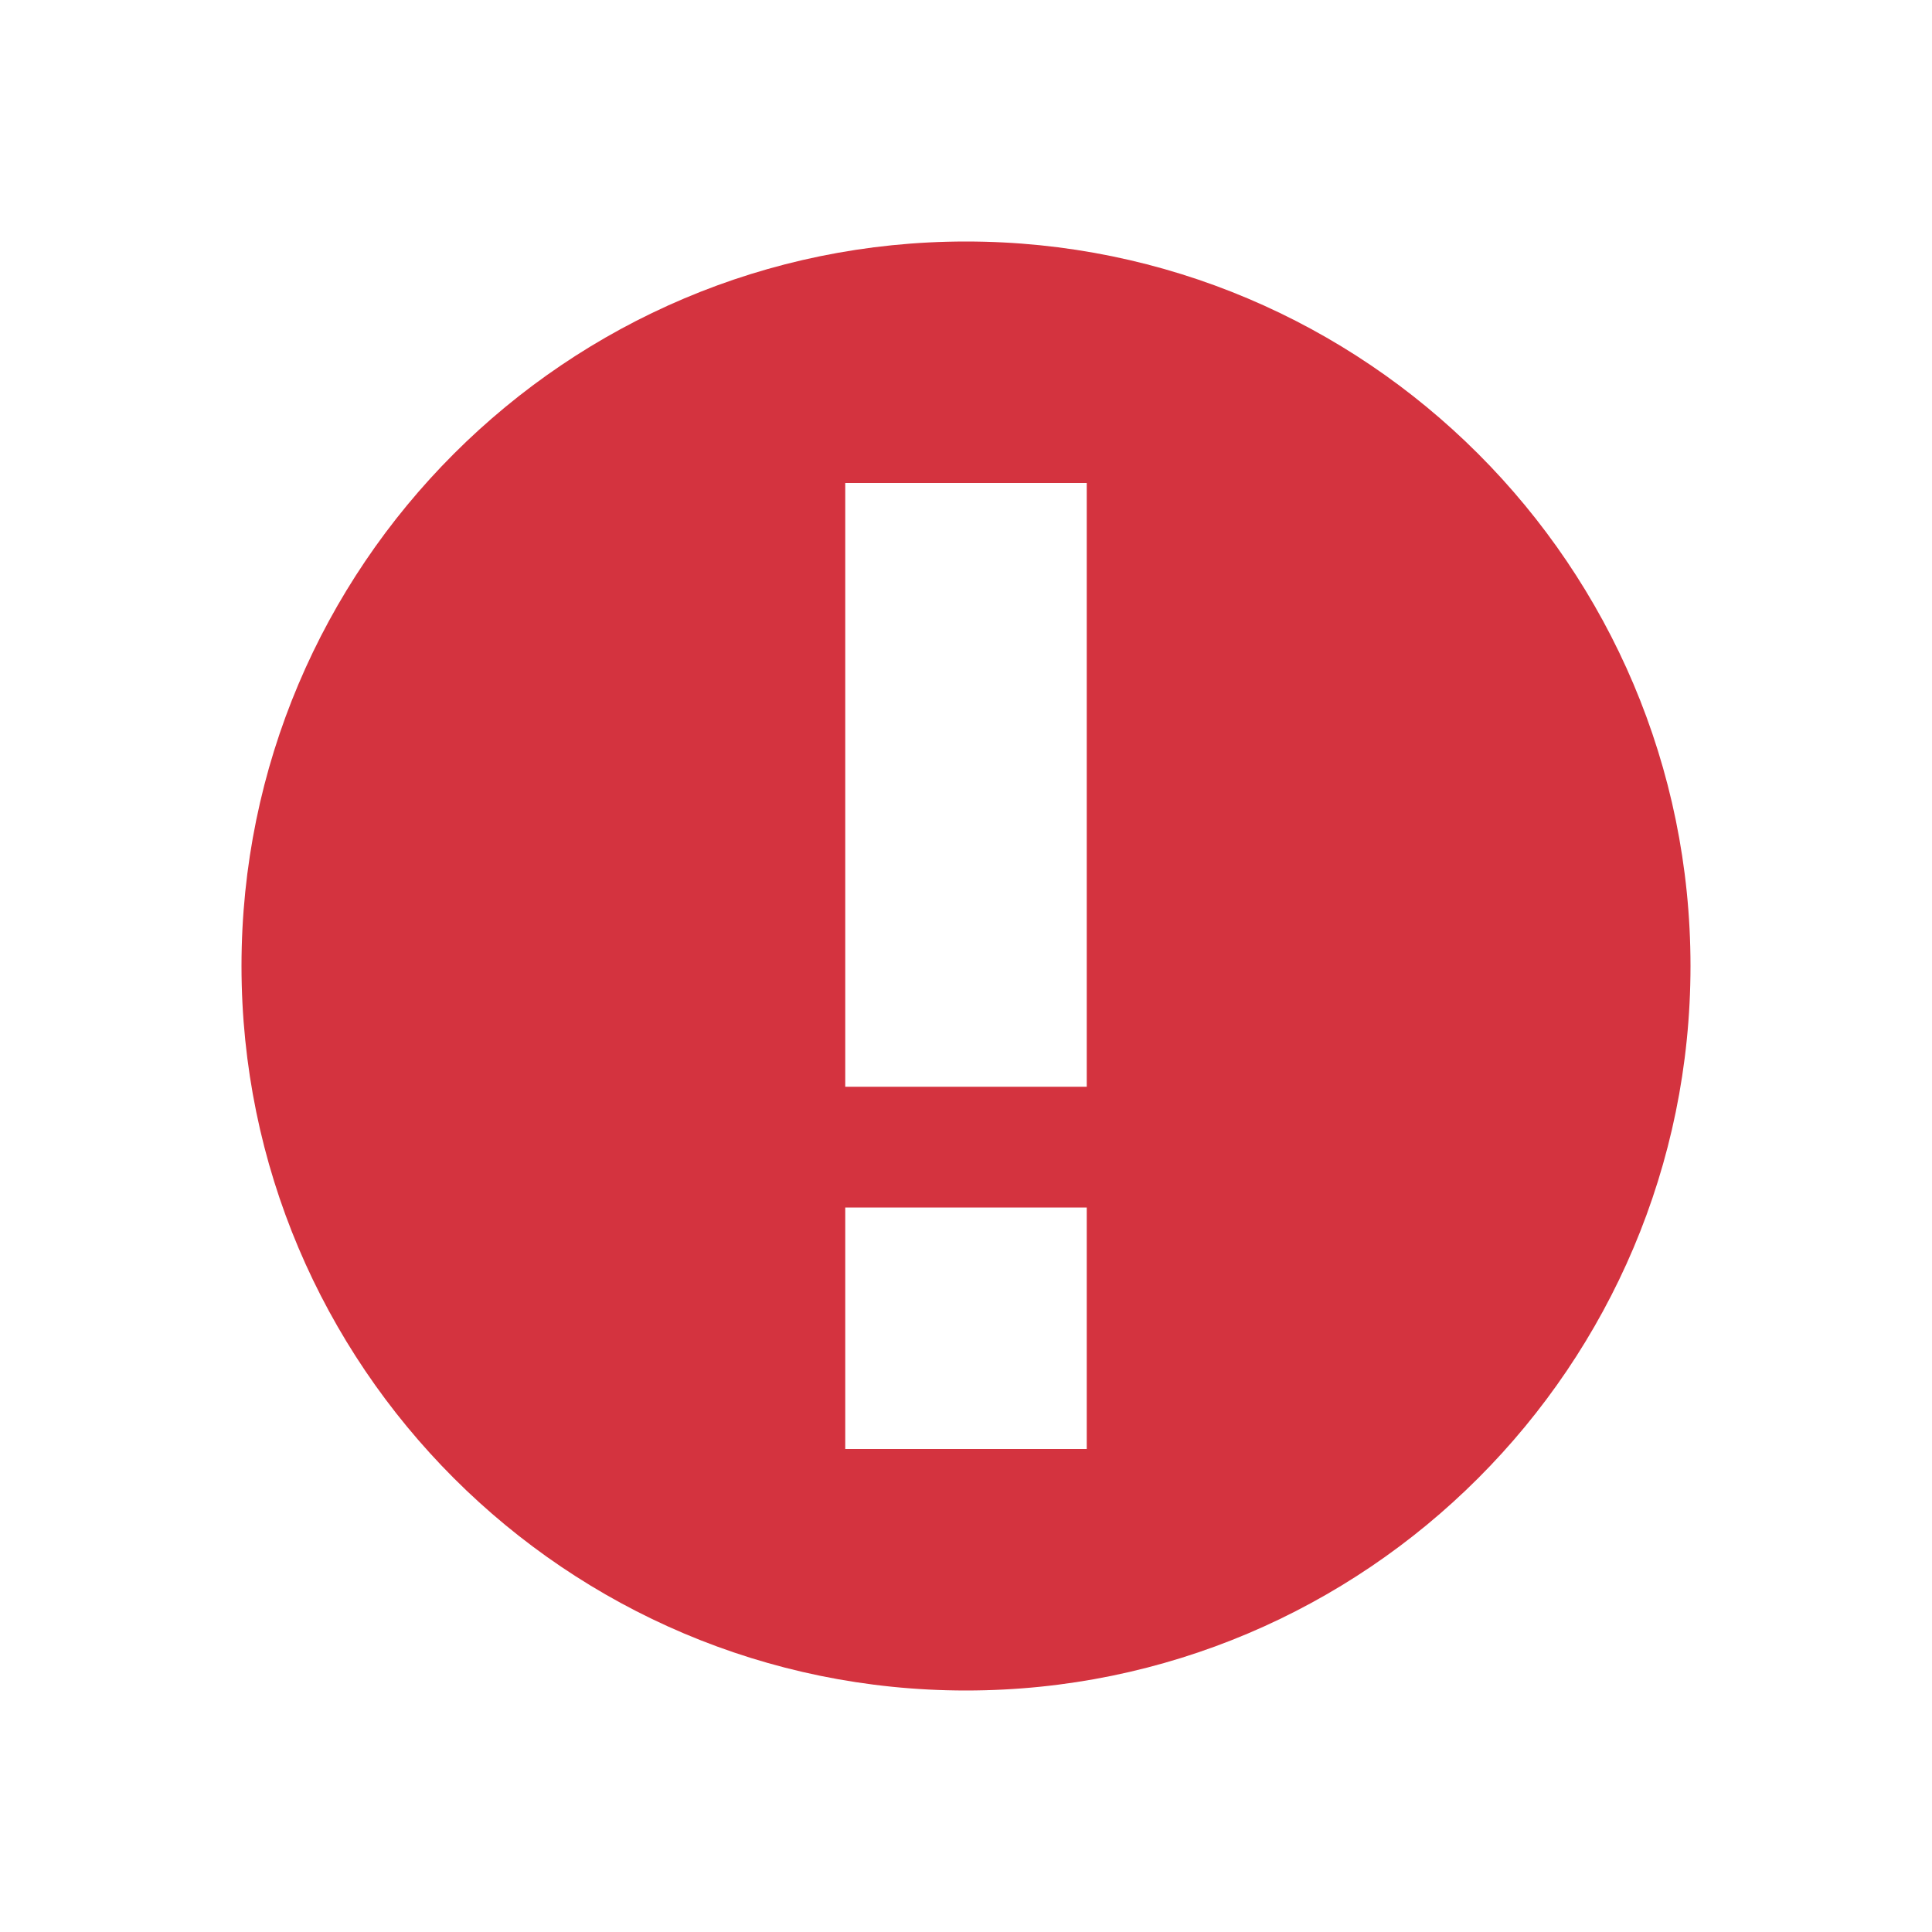
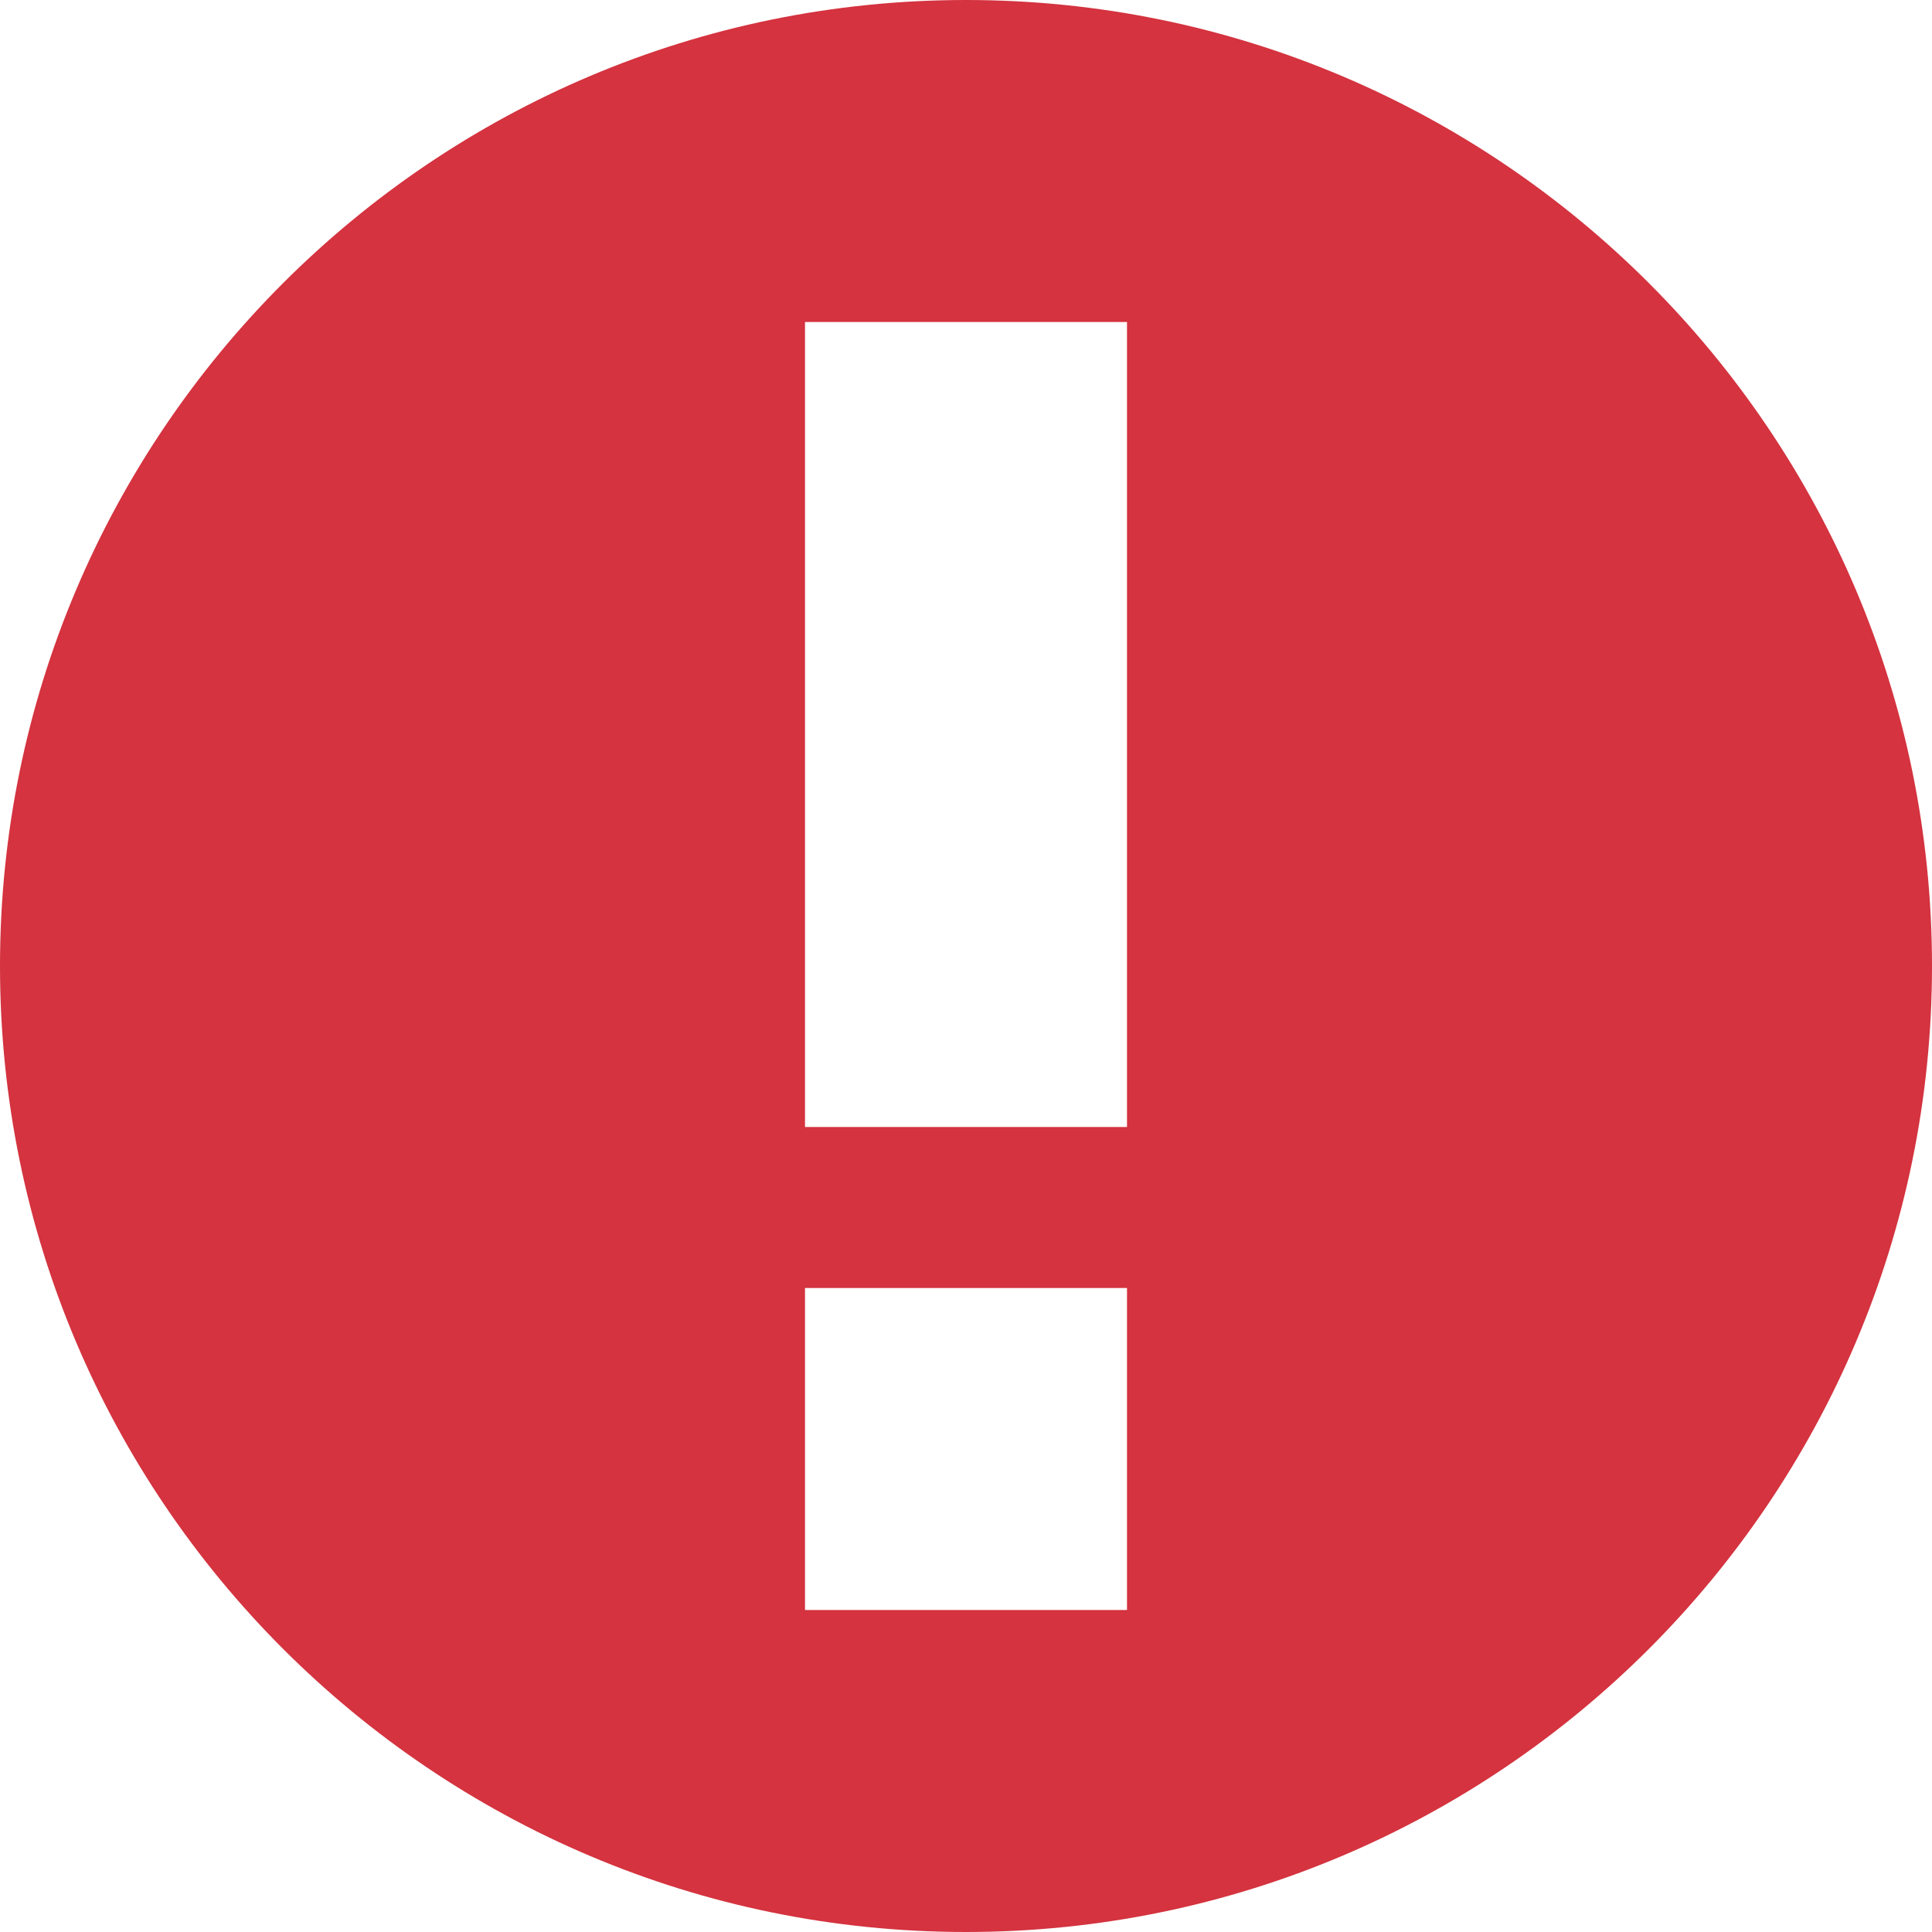
- <svg xmlns="http://www.w3.org/2000/svg" width="16" height="16">
+ <svg xmlns="http://www.w3.org/2000/svg" version="1.1" width="16" height="16" viewBox="2 2 12 12" xml:space="preserve" style="fill-rule: evenodd; clip-rule: evenodd; stroke-linejoin: round; stroke-miterlimit: 1.414;">
  <path d="M8 14c-3.311 0-6-2.689-6-6s2.689-6 6-6 6 2.689 6 6-2.689 6-6 6zM7 9h2V4H7v5zm0 3h2v-2H7v2z" style="fill: rgb(212, 51, 63); fill-rule: nonzero;" />
</svg>
